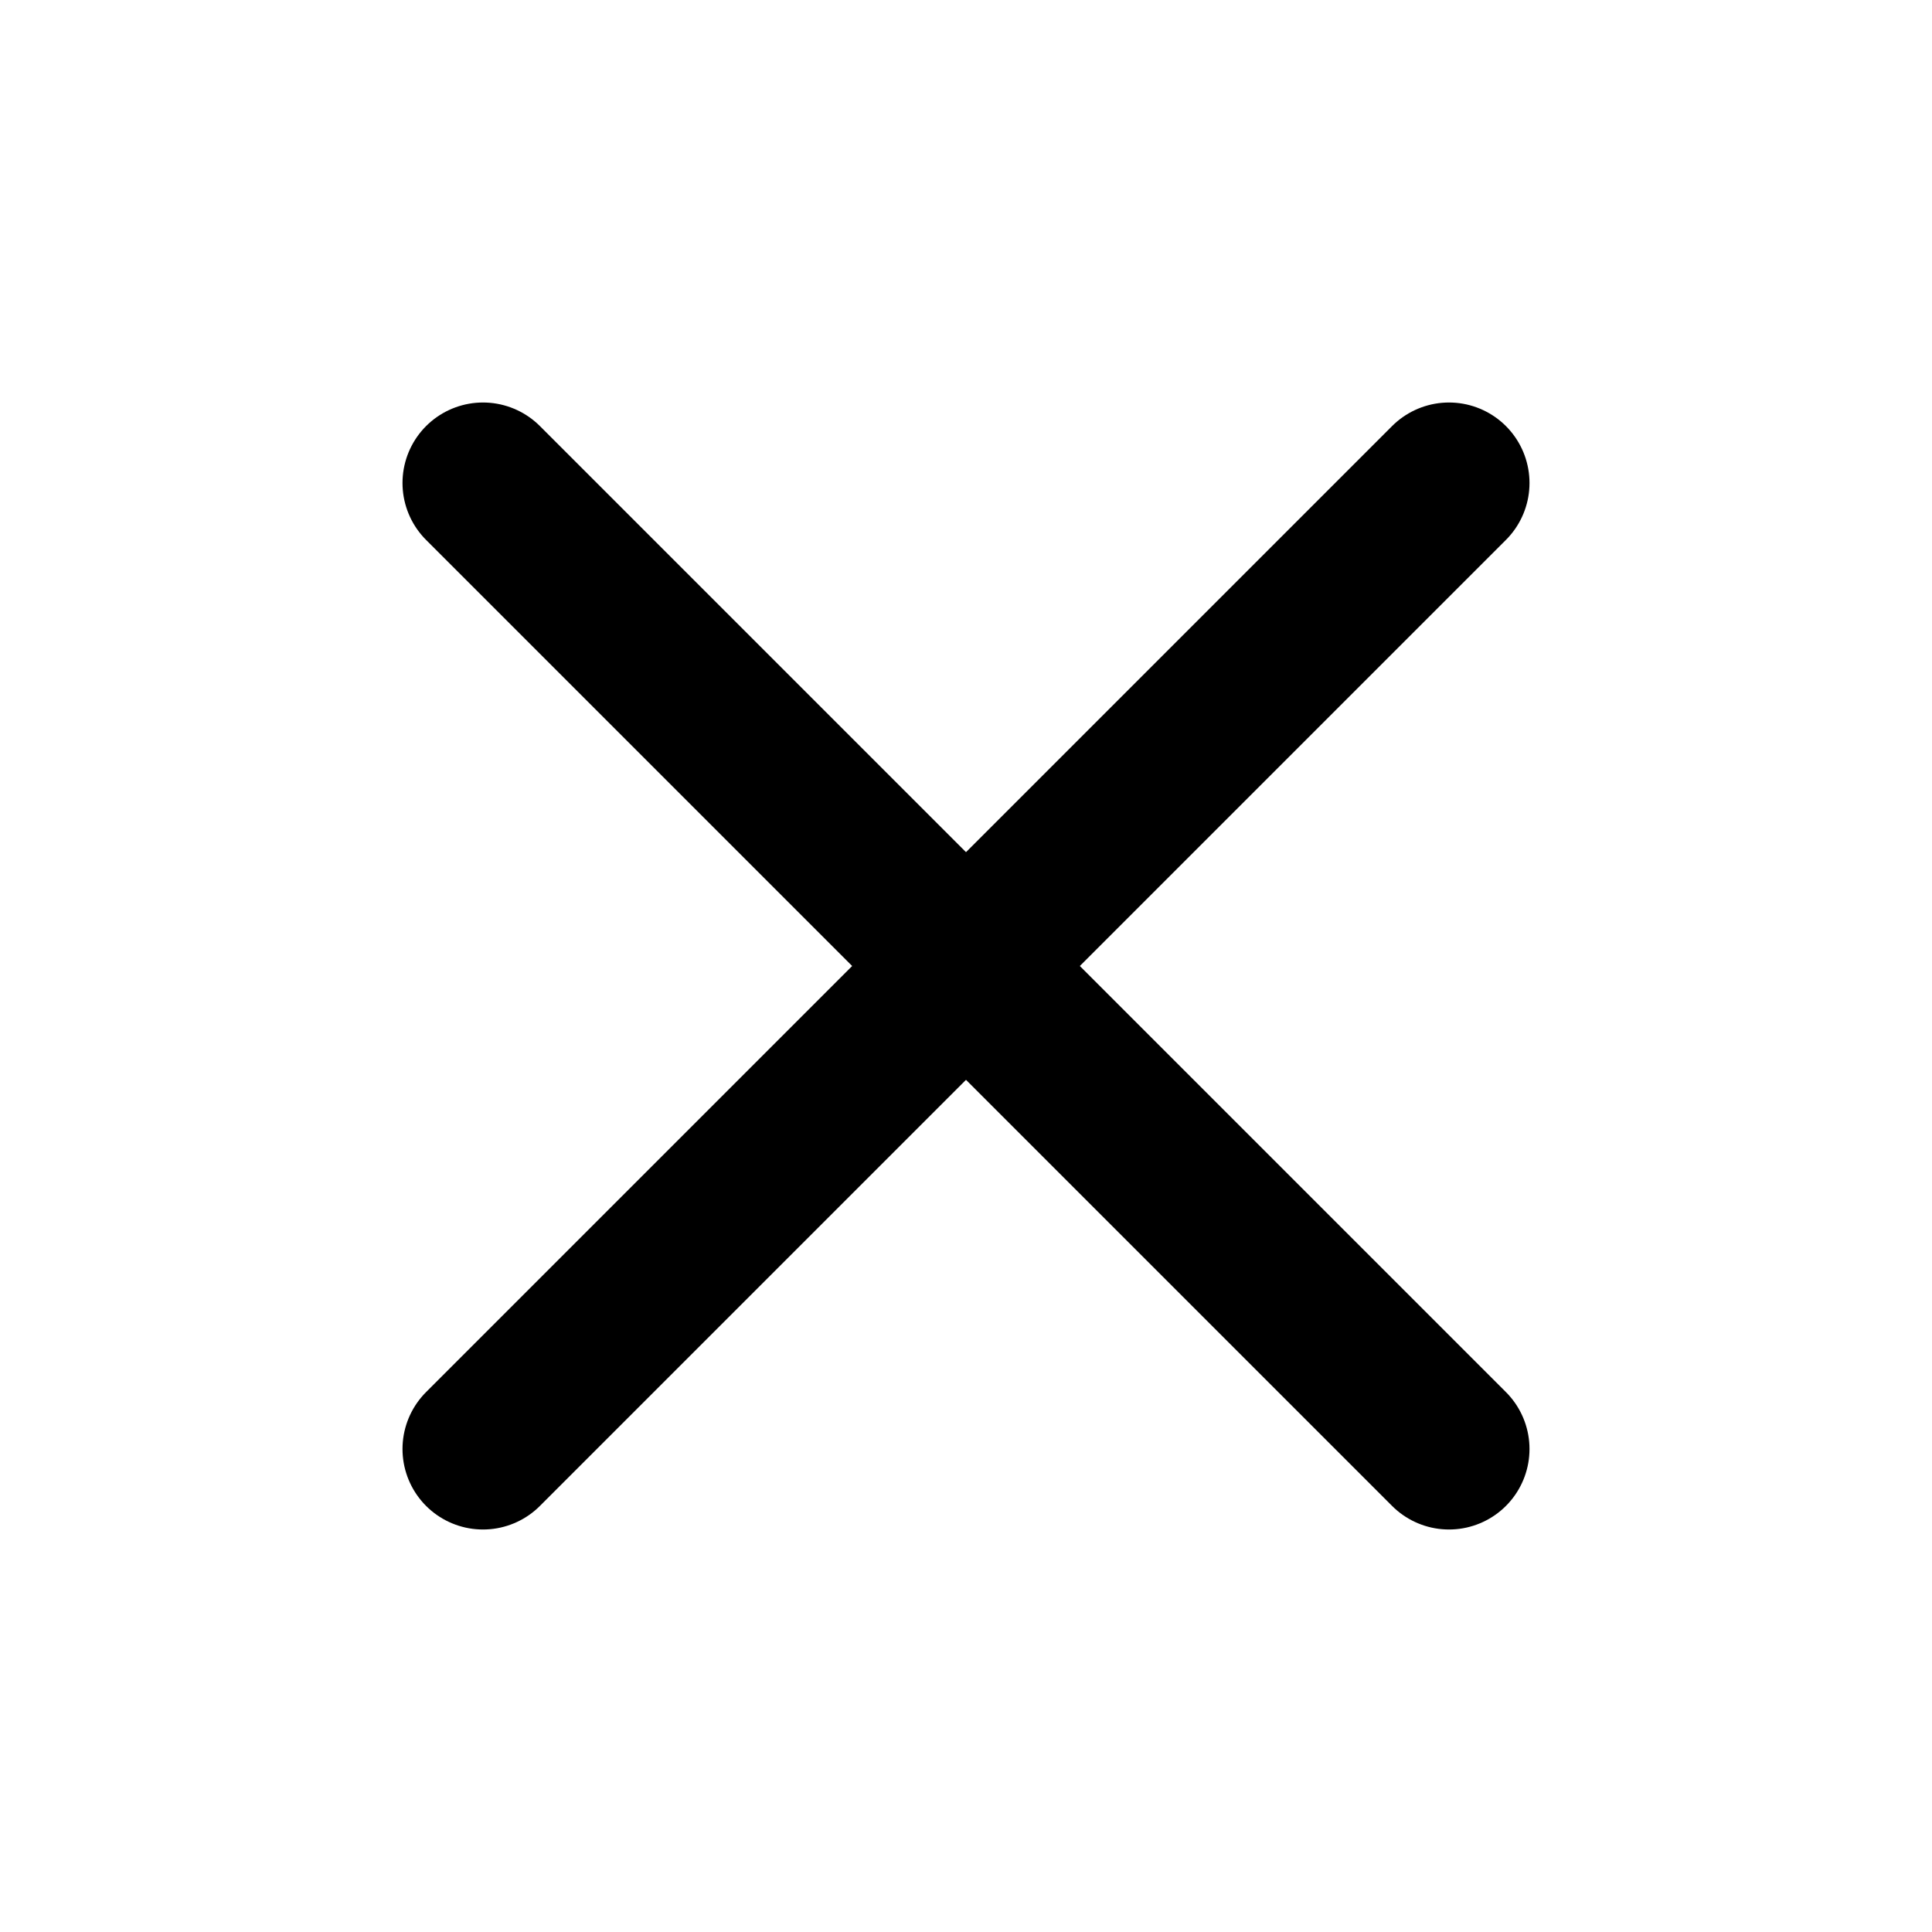
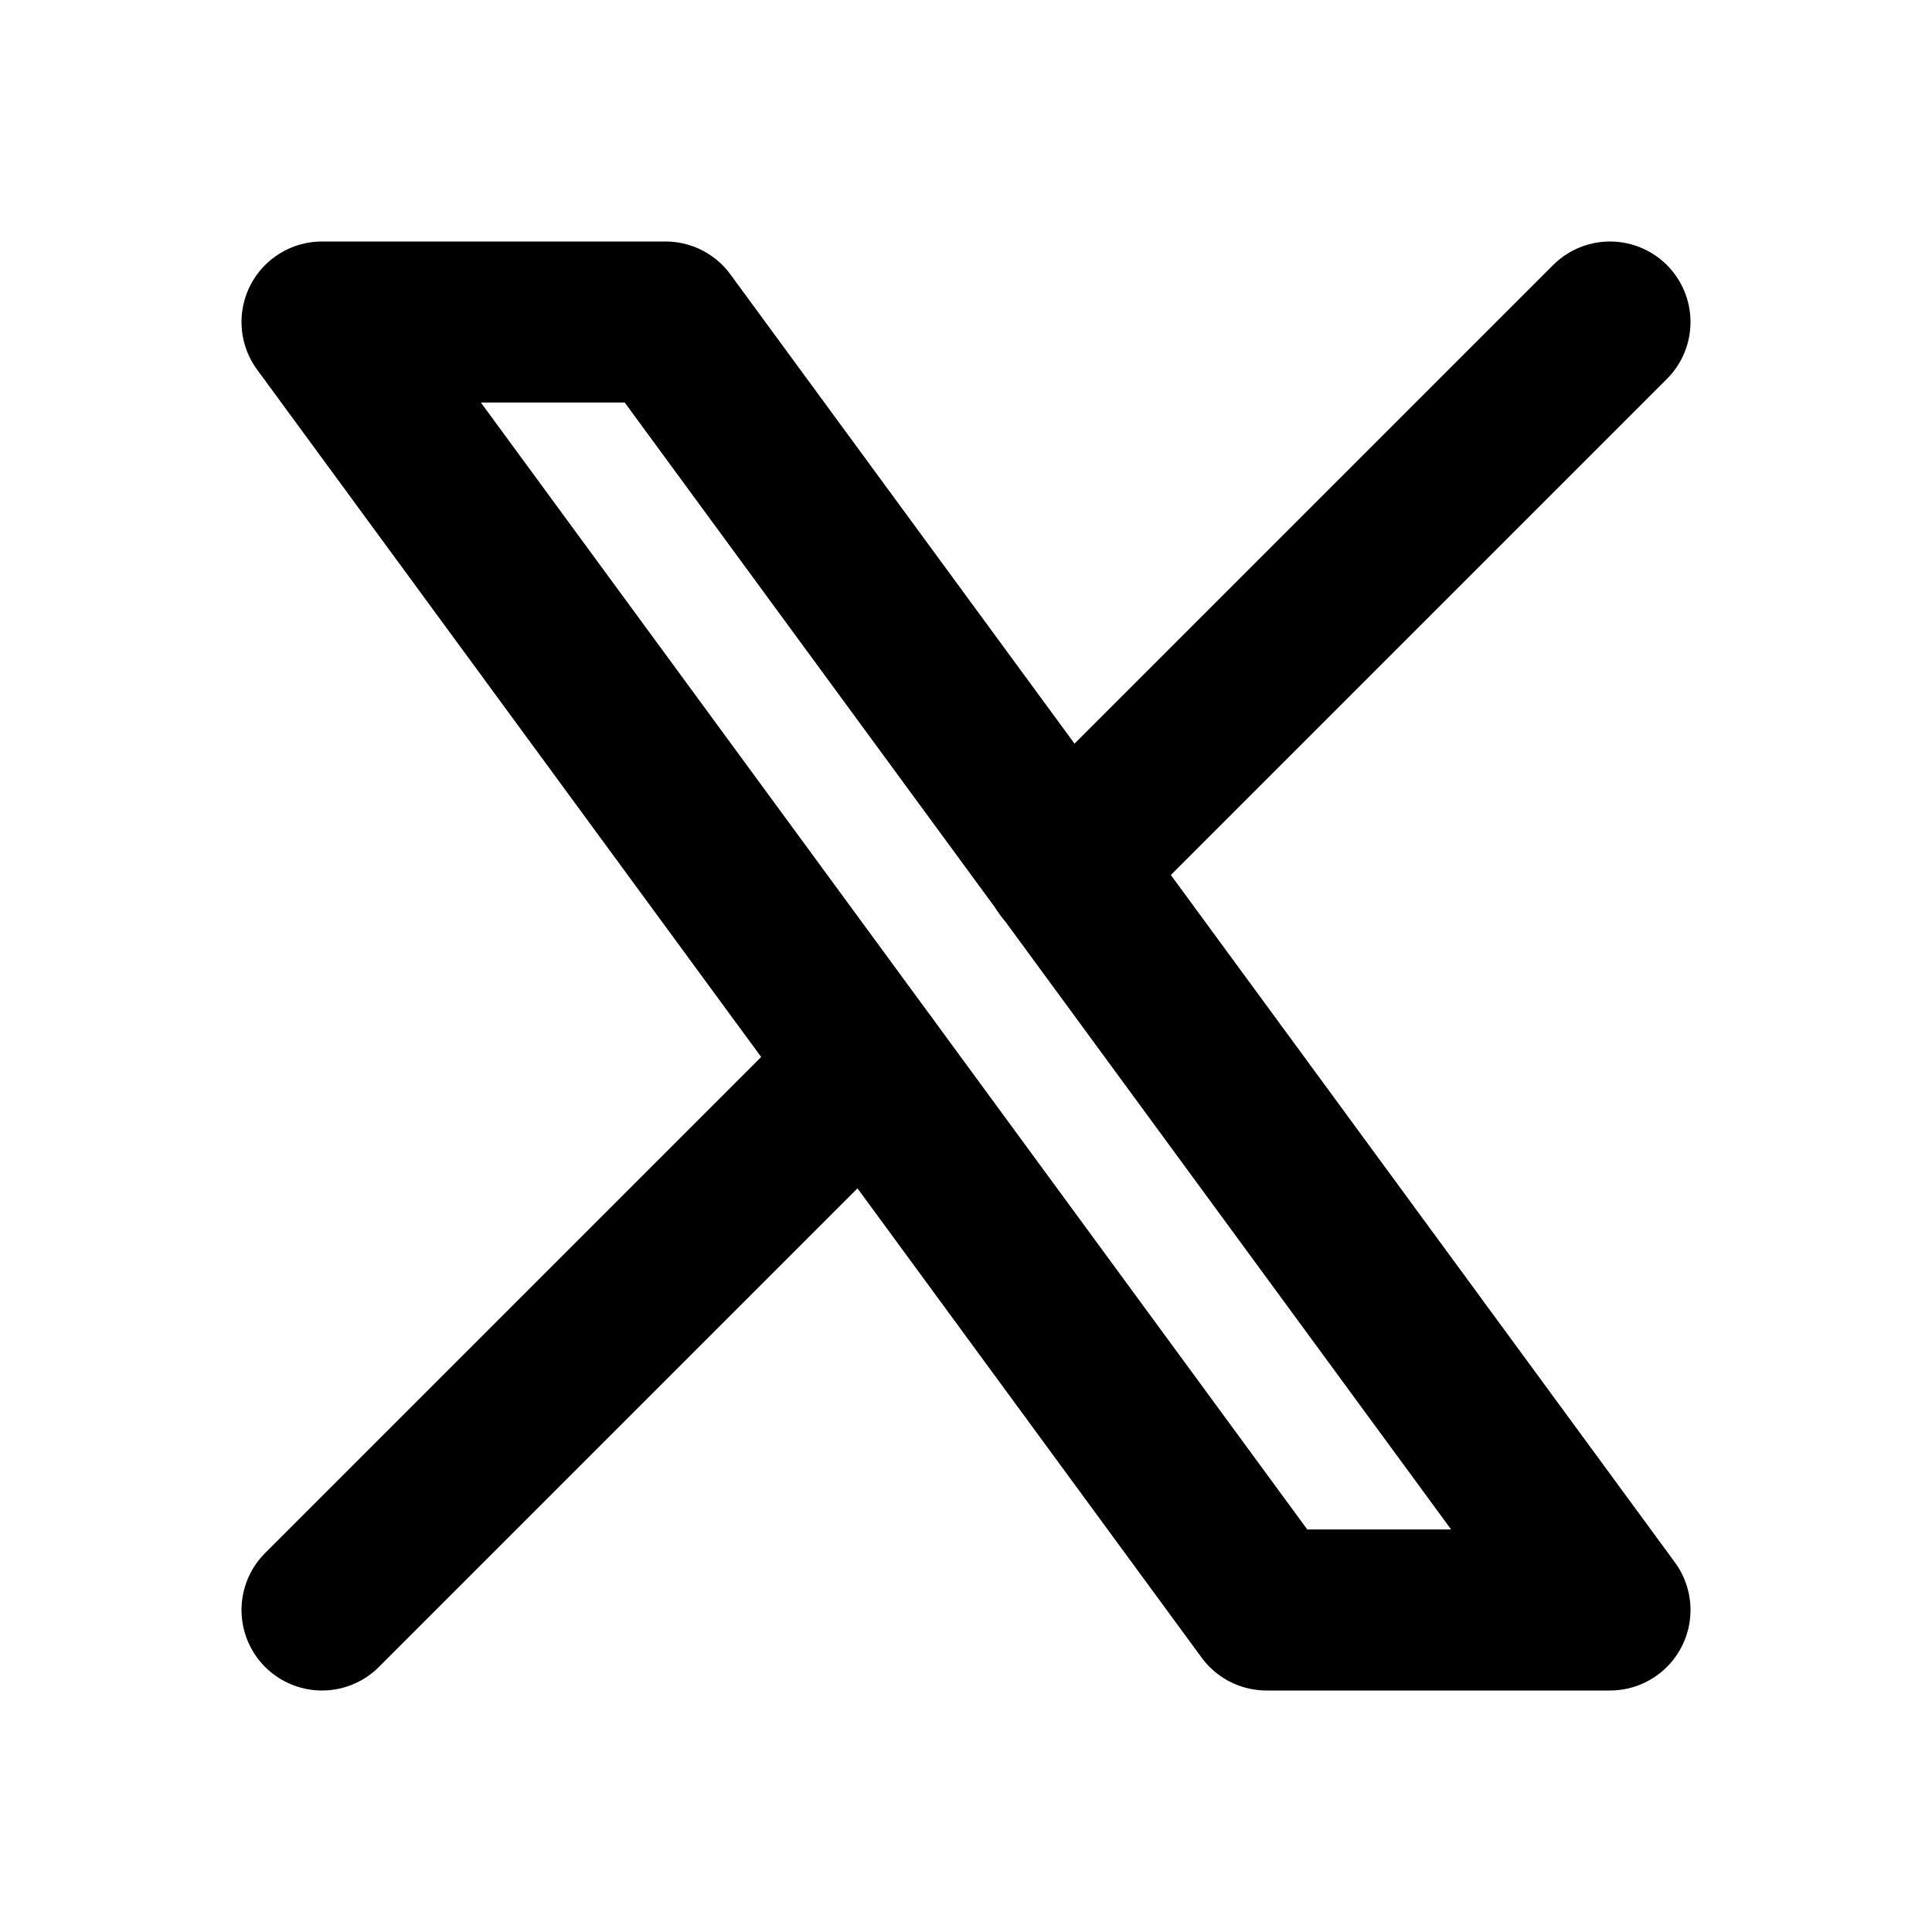
- <svg xmlns="http://www.w3.org/2000/svg" width="24" height="24" viewBox="0 0 24 24" fill="none" stroke="currentColor" stroke-width="2" stroke-linecap="round" stroke-linejoin="round" class="icon icon-tabler icons-tabler-outline icon-tabler-x">
+ <svg xmlns="http://www.w3.org/2000/svg" width="24" height="24" viewBox="0 0 24 24" fill="none" stroke="currentColor" stroke-width="2" stroke-linecap="round" stroke-linejoin="round" class="icon icon-tabler icons-tabler-outline icon-tabler-brand-x">
  <path stroke="none" d="M0 0h24v24H0z" fill="none" />
-   <path d="M18 6l-12 12" />
-   <path d="M6 6l12 12" />
+   <path d="M4 4l11.733 16h4.267l-11.733 -16z" />
+   <path d="M4 20l6.768 -6.768m2.46 -2.46l6.772 -6.772" />
</svg>
